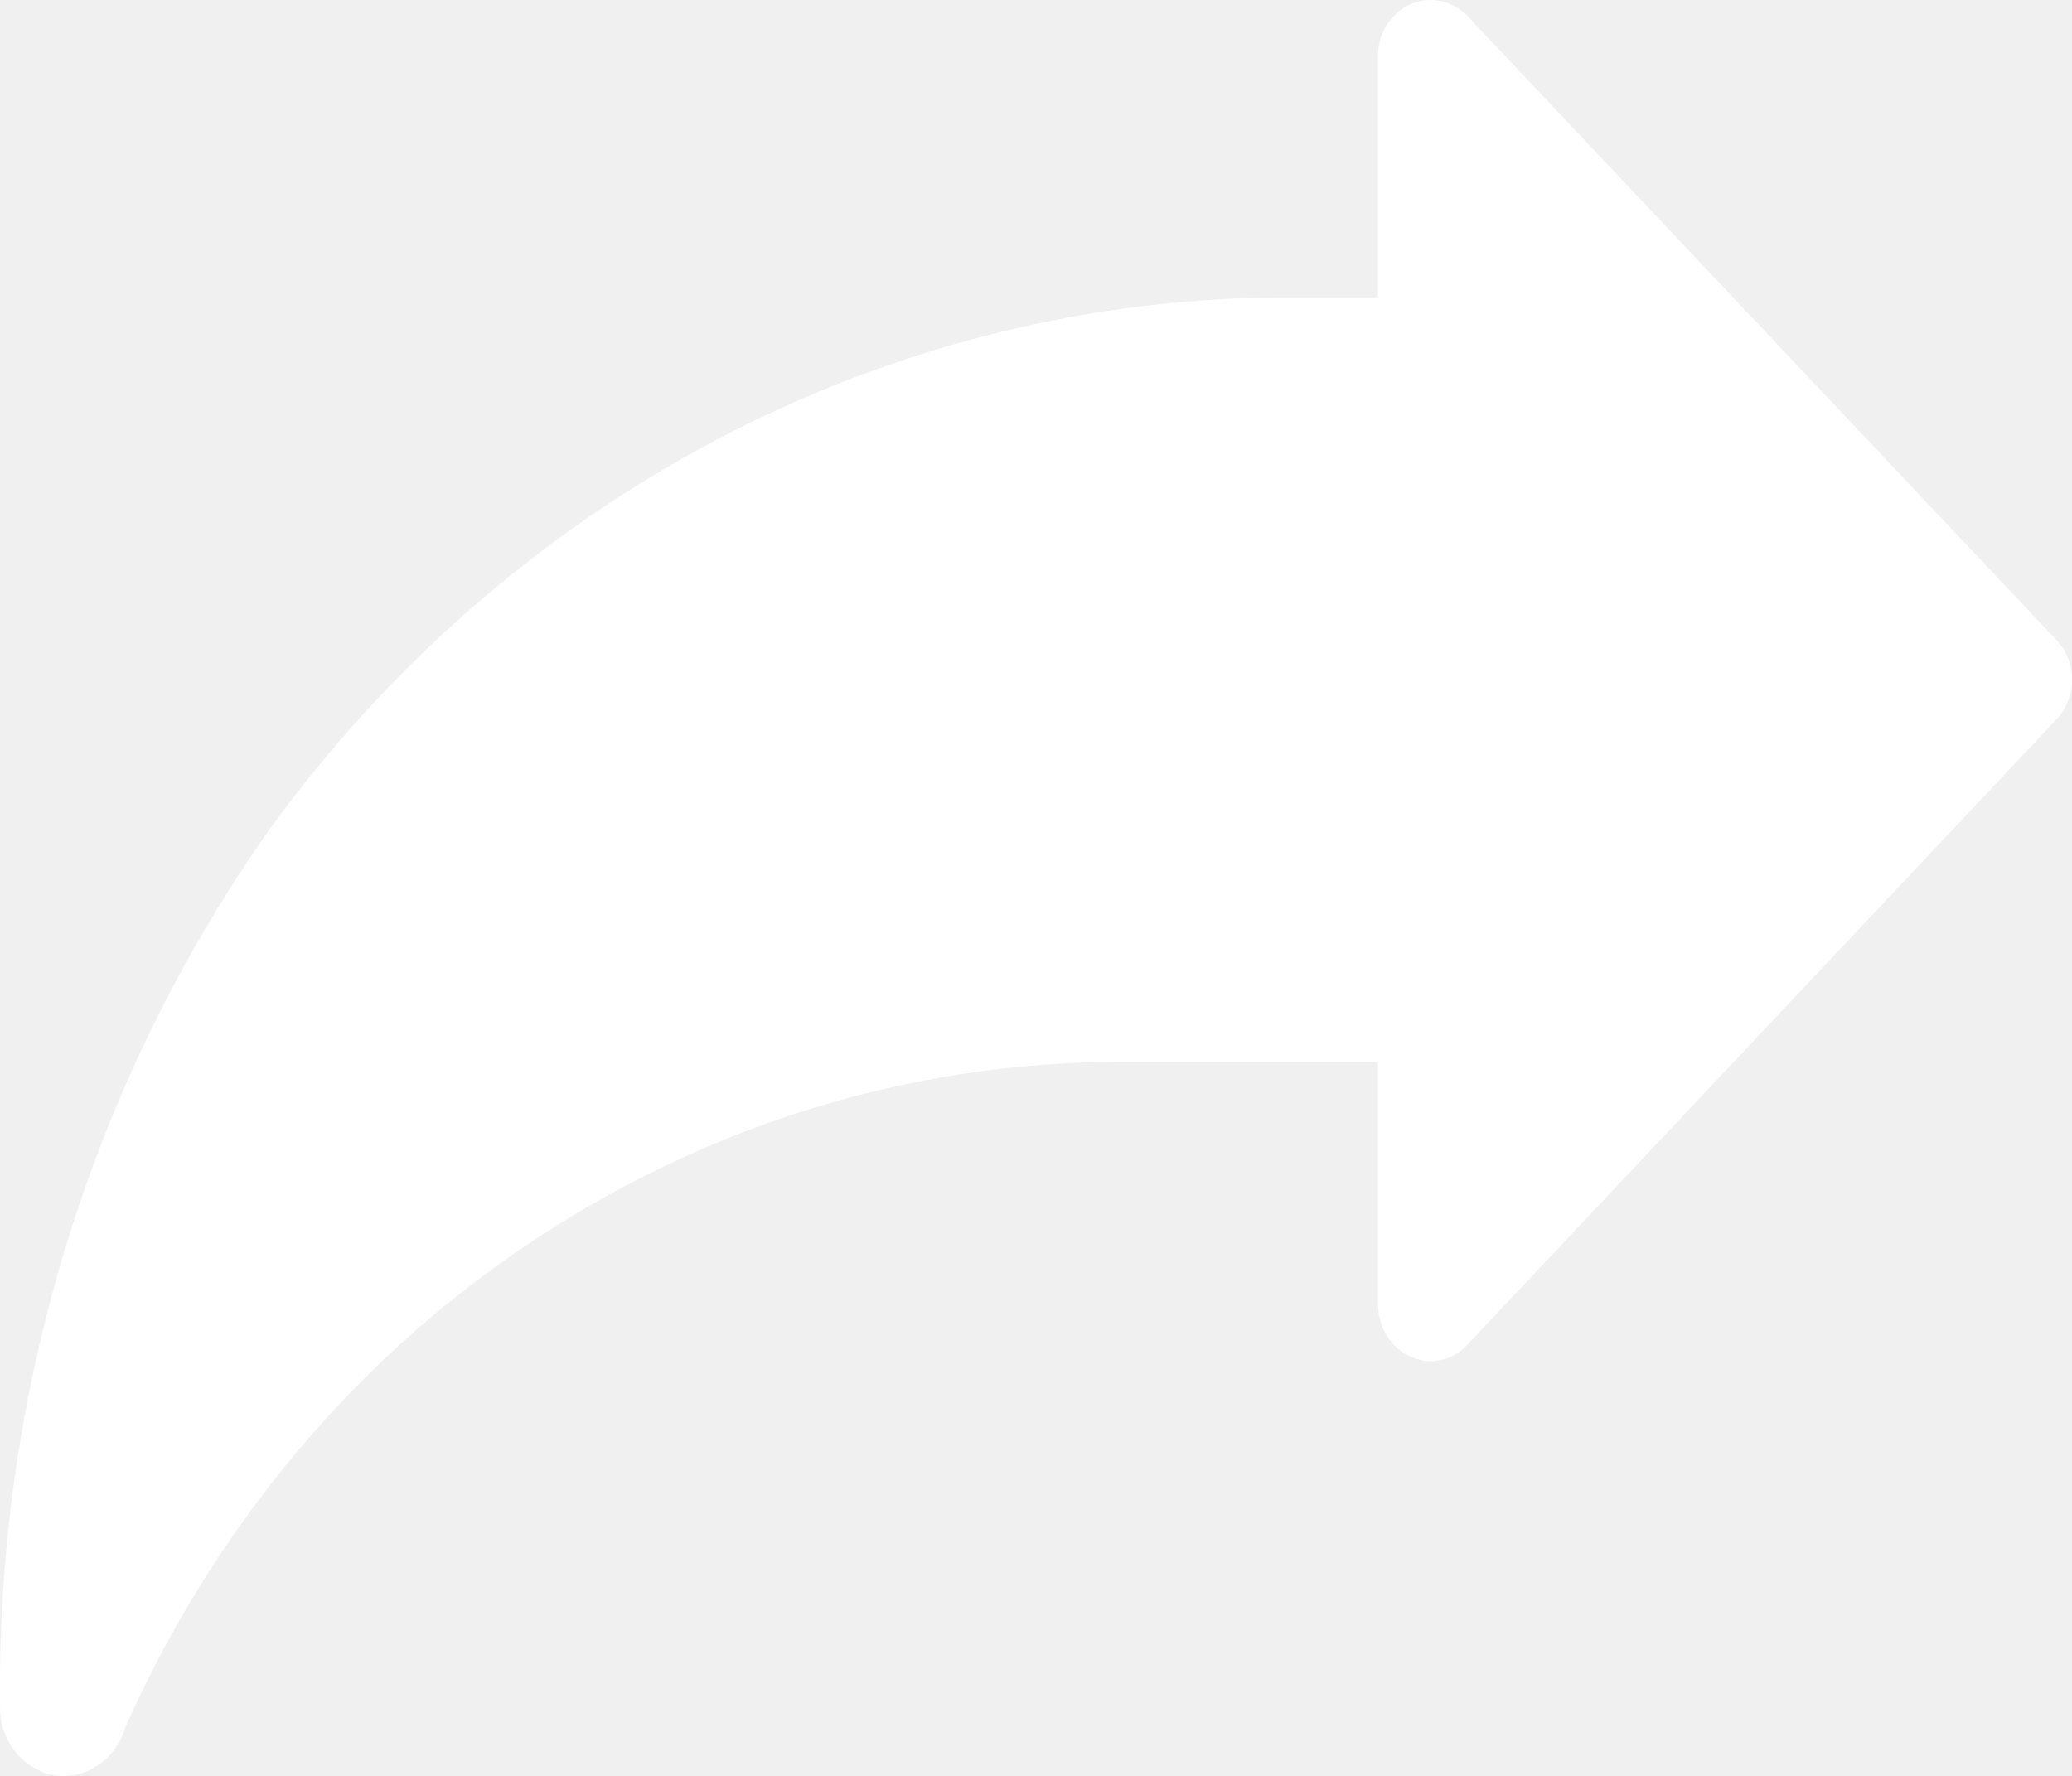
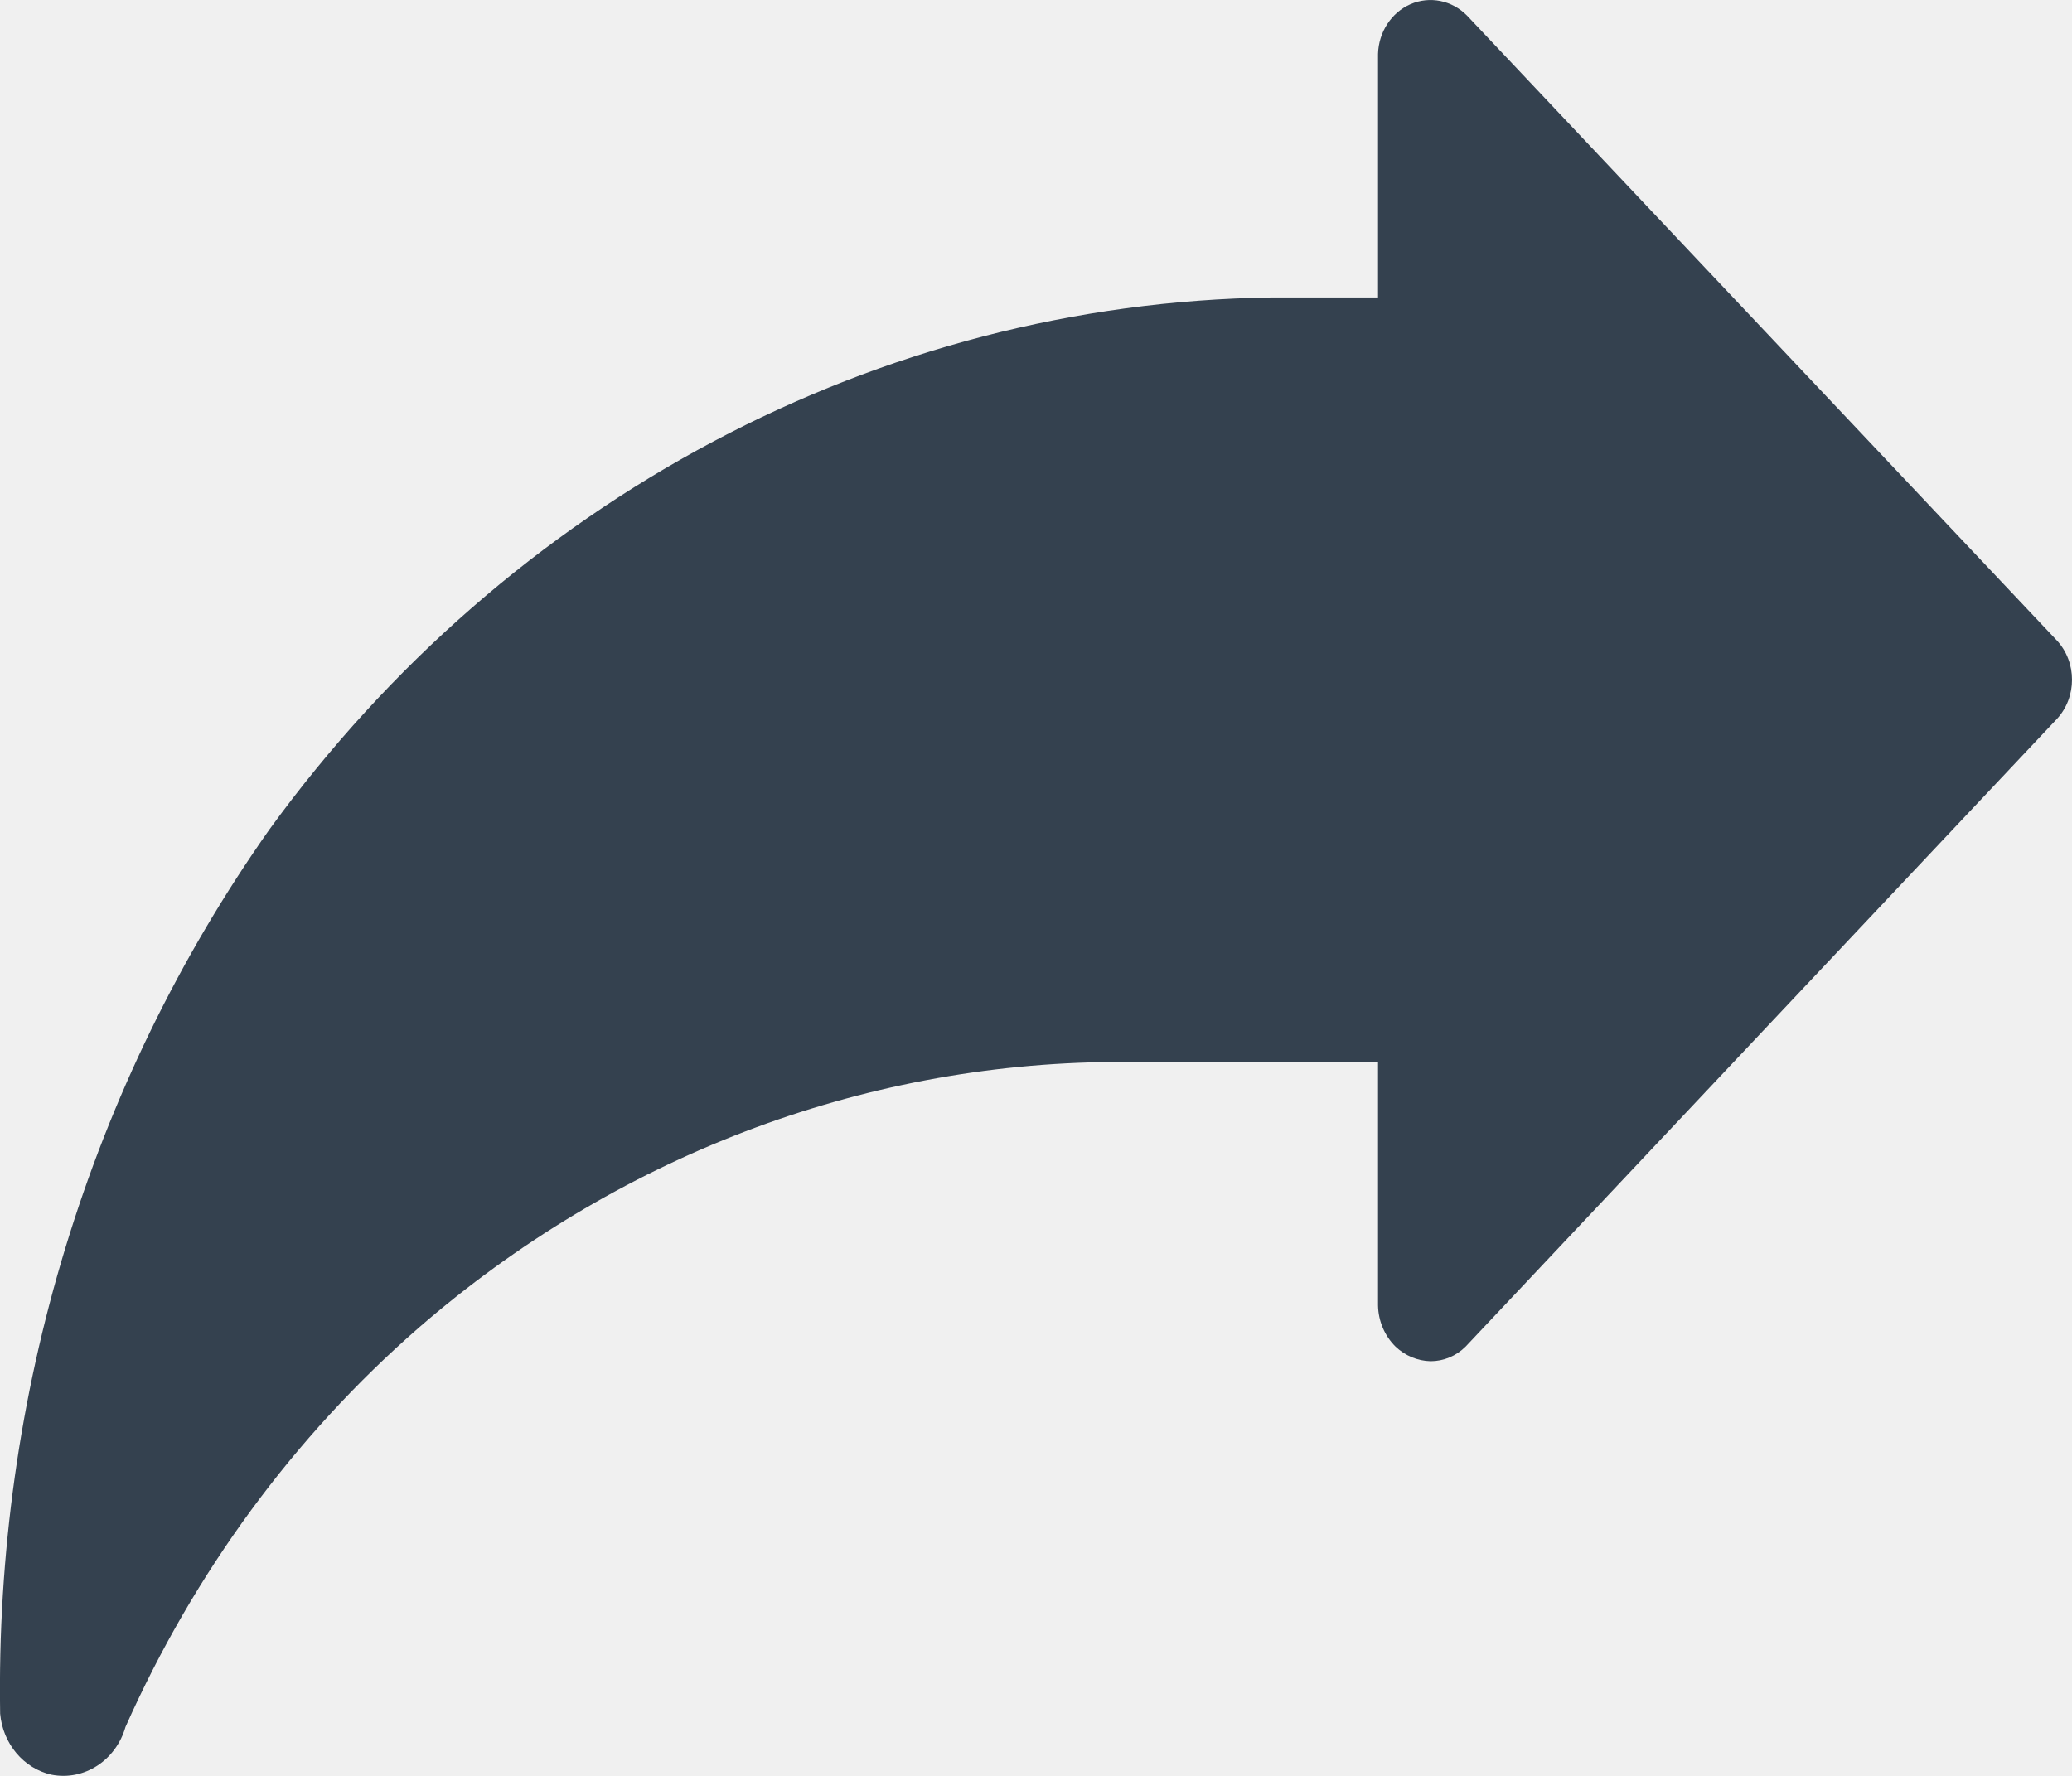
<svg xmlns="http://www.w3.org/2000/svg" width="14px" height="12px" viewBox="0 0 14 12" version="1.1">
-   <g id="Post-consumption" stroke="none" stroke-width="1" fill="none" fill-rule="evenodd">
-     <g id="1.99-commenting-(comment-edit-hover)" transform="translate(-1009, -484)" fill="#FFFFFF" fill-rule="nonzero">
-       <g id="Group-5" transform="translate(964, 443)">
-         <g id="Group-11" transform="translate(0, 34)">
-           <g id="Group">
-             <path d="M45.001,18.579 C45.019,18.783 45.16,18.95 45.348,18.992 C45.568,19.035 45.783,18.896 45.848,18.669 C46.312,17.626 46.988,16.705 47.828,15.973 C49.154,14.822 50.812,14.187 52.525,14.176 L54.311,14.176 L54.311,15.821 C54.313,15.927 54.356,16.027 54.429,16.099 C54.494,16.161 54.578,16.196 54.666,16.198 C54.754,16.198 54.839,16.163 54.903,16.099 L58.898,11.858 C59.034,11.711 59.034,11.475 58.898,11.328 L54.912,7.105 C54.81,7.002 54.661,6.972 54.531,7.028 C54.402,7.084 54.315,7.216 54.311,7.365 L54.311,9.01 L53.591,9.01 C50.936,9.048 48.443,10.371 46.821,12.604 C45.606,14.326 44.966,16.428 45.001,18.579 Z" id="Path" />
-           </g>
-         </g>
-       </g>
+   <g id="Post-commenting" stroke="none" stroke-width="1" fill="none" fill-rule="evenodd">
+     <g id="Comment-action-updates" transform="translate(-881, -245)" fill="#34414F" fill-rule="nonzero">
+       <path d="M881.001,256.579 C881.019,256.783 881.16,256.95 881.348,256.992 C881.568,257.035 881.783,256.896 881.848,256.669 C882.312,255.626 882.988,254.705 883.828,253.973 C885.154,252.822 886.812,252.187 888.525,252.176 L890.311,252.176 L890.311,253.821 C890.313,253.927 890.356,254.027 890.429,254.099 C890.494,254.161 890.578,254.196 890.666,254.198 C890.754,254.198 890.839,254.163 890.903,254.099 L894.898,249.858 C895.034,249.711 895.034,249.475 894.898,249.328 L890.912,245.105 C890.81,245.002 890.661,244.972 890.531,245.028 C890.402,245.084 890.315,245.216 890.311,245.365 L890.311,247.01 L889.591,247.01 C886.936,247.048 884.443,248.371 882.821,250.604 C881.606,252.326 880.966,254.428 881.001,256.579 Z" id="Path" />
    </g>
  </g>
</svg>
